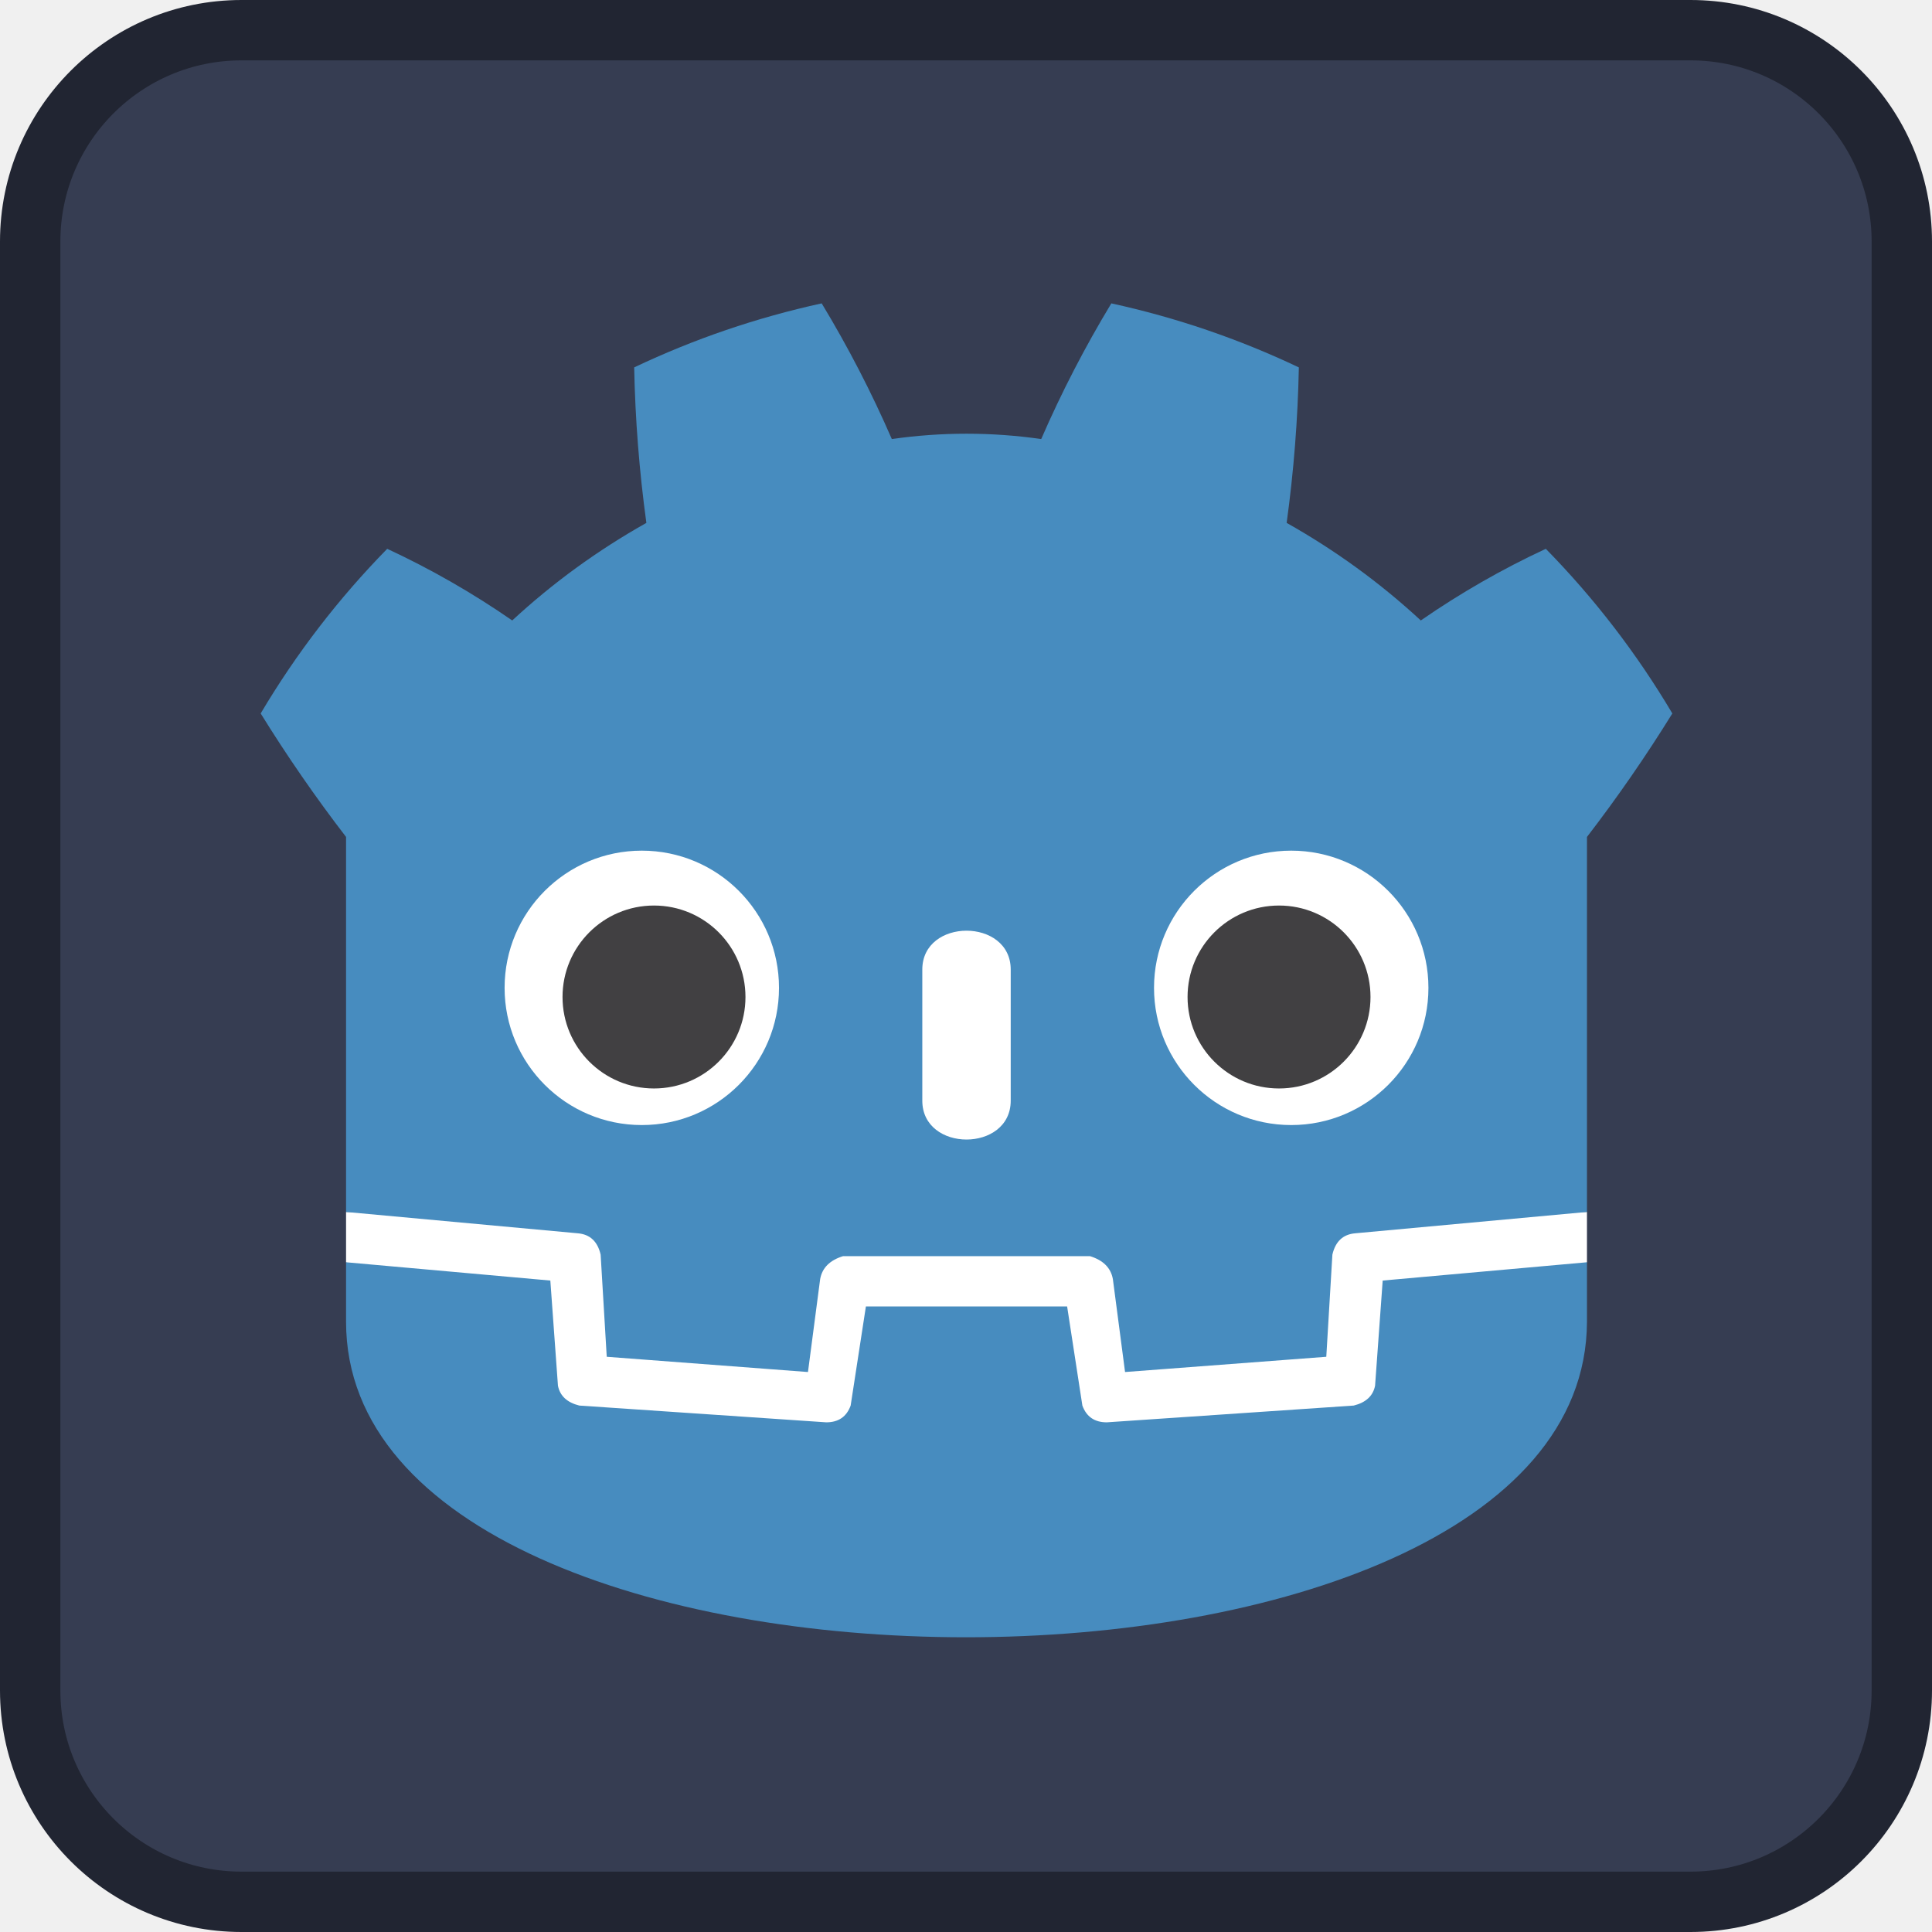
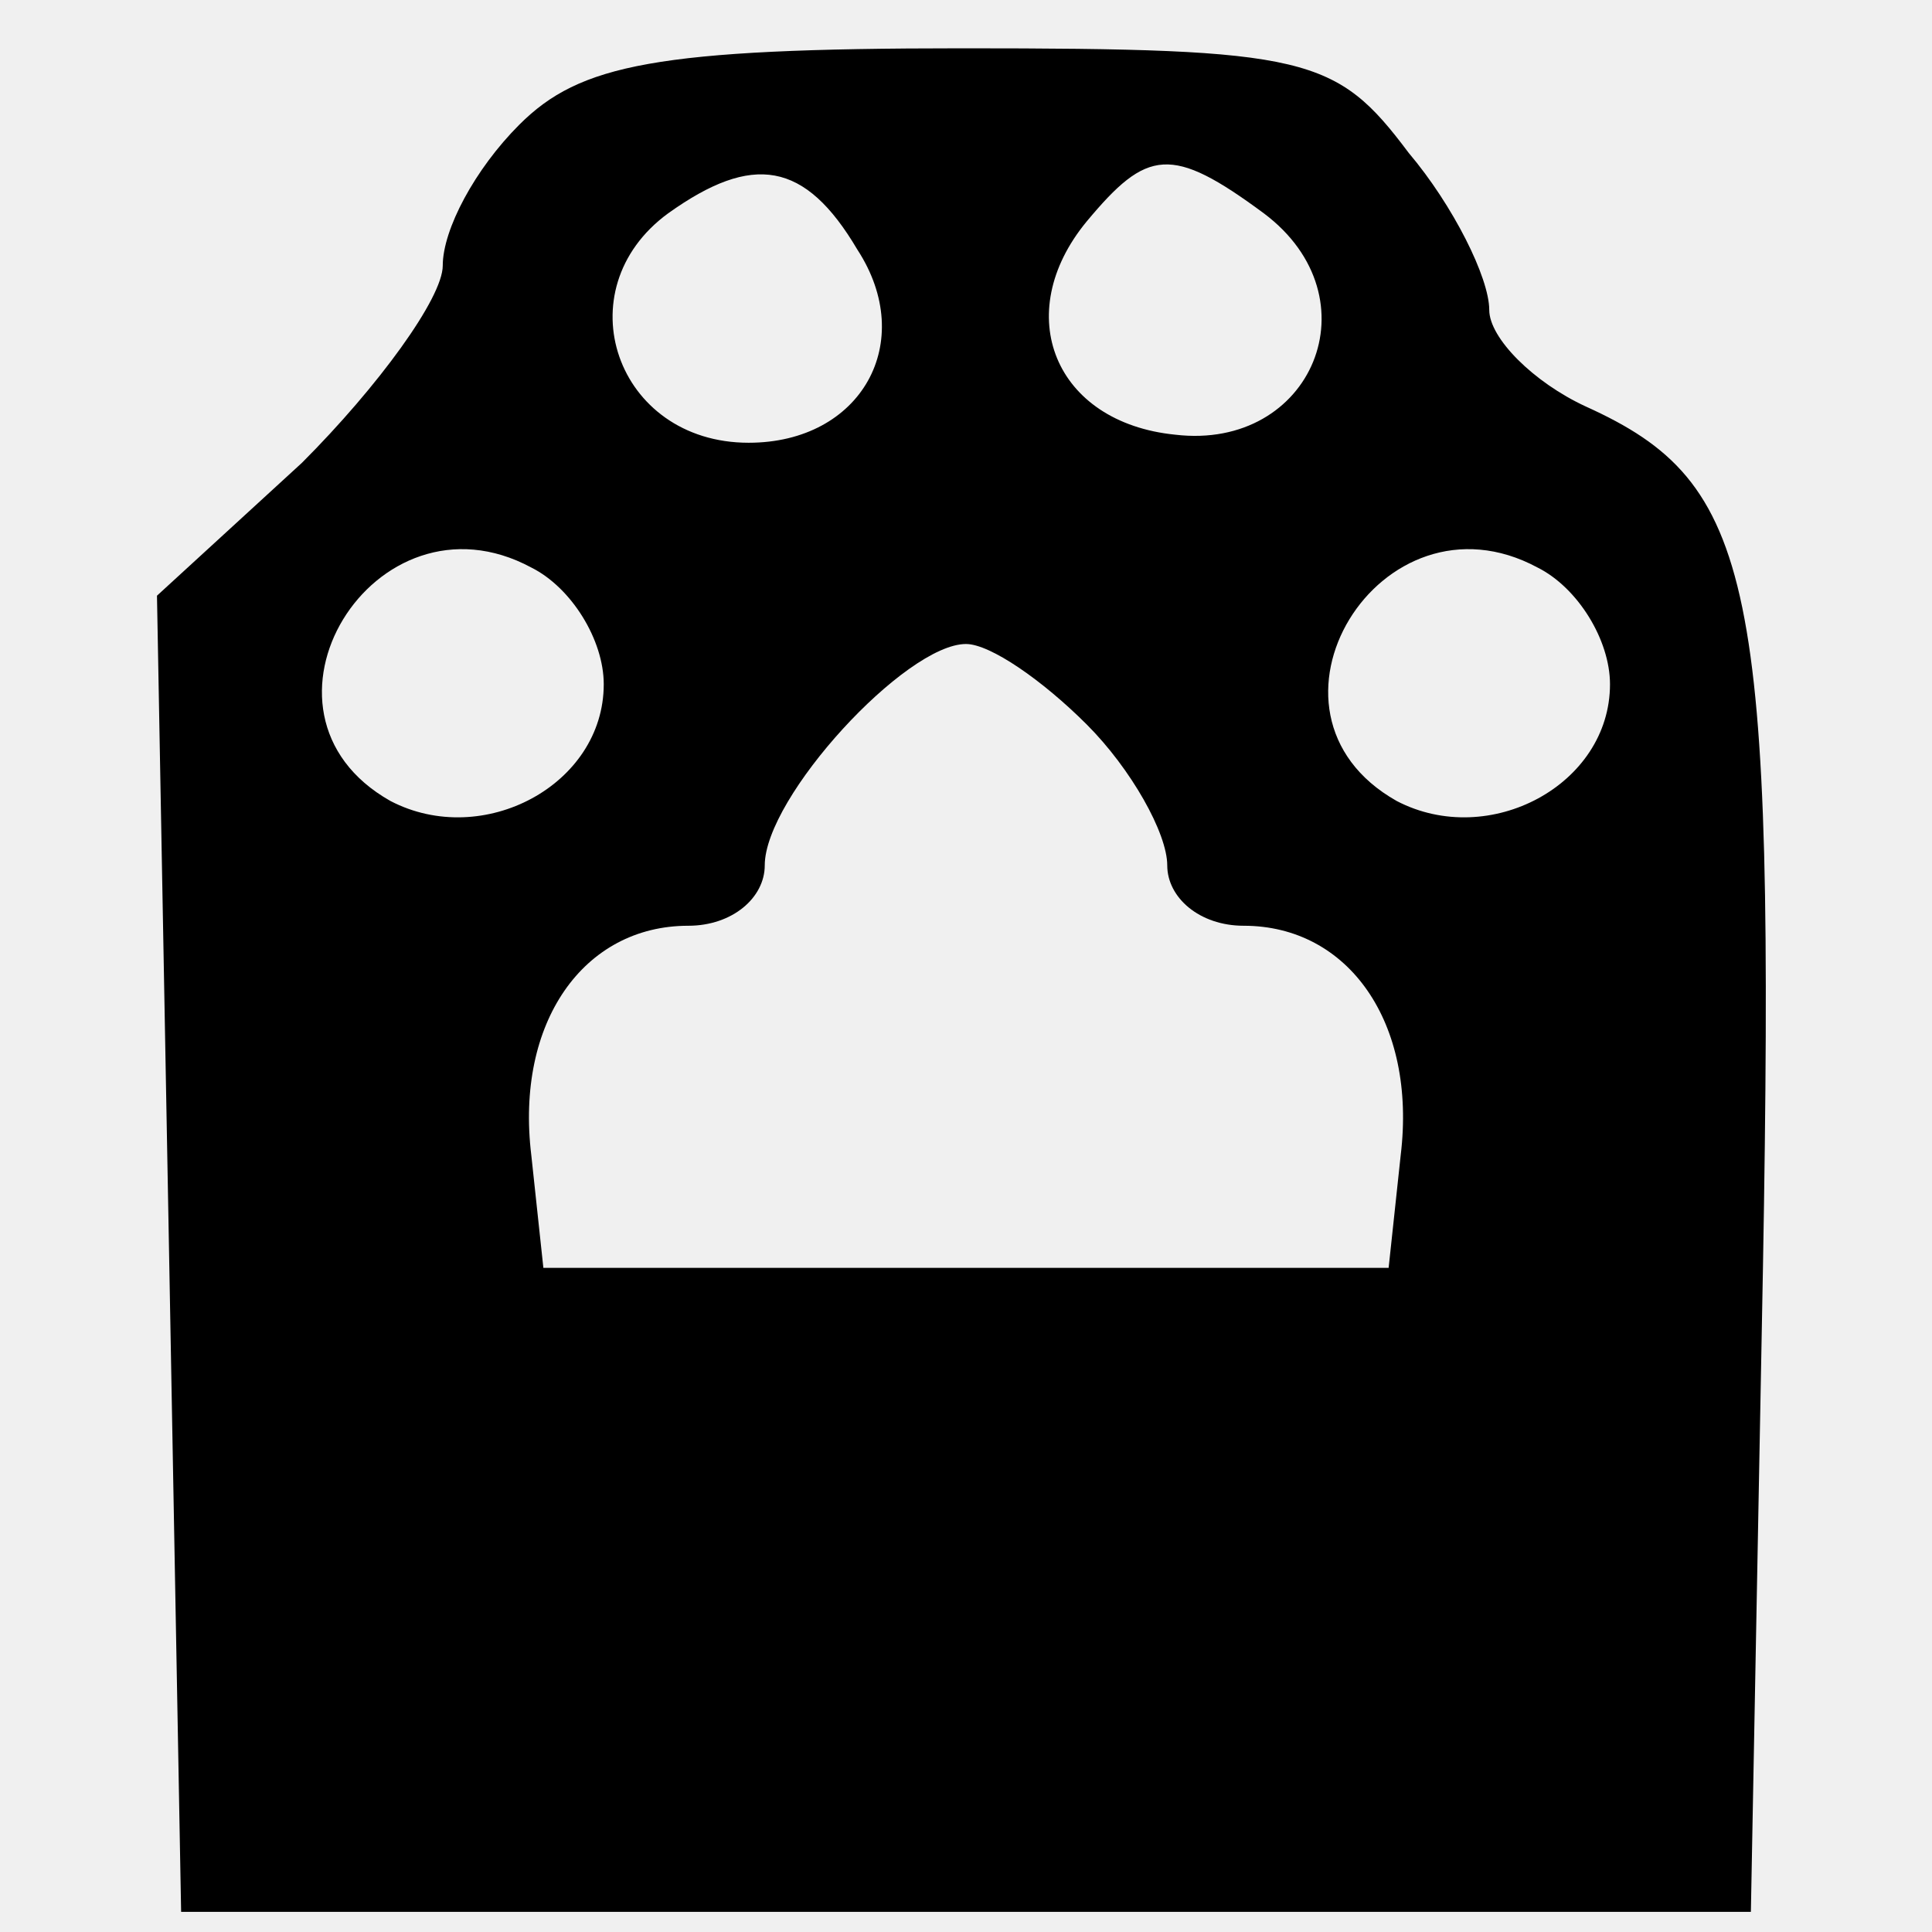
- <svg xmlns="http://www.w3.org/2000/svg" width="128" height="128">
-   <rect width="124" height="124" x="2" y="2" fill="#363d52" stroke="#212532" stroke-width="4" rx="14" />
-   <g fill="#fff" transform="translate(12.322 12.322)scale(.101)">
-     <path d="M105 673v33q407 354 814 0v-33z" />
-     <path fill="#478cbf" d="m105 673 152 14q12 1 15 14l4 67 132 10 8-61q2-11 15-15h162q13 4 15 15l8 61 132-10 4-67q3-13 15-14l152-14V427q30-39 56-81-35-59-83-108-43 20-82 47-40-37-88-64 7-51 8-102-59-28-123-42-26 43-46 89-49-7-98 0-20-46-46-89-64 14-123 42 1 51 8 102-48 27-88 64-39-27-82-47-48 49-83 108 26 42 56 81zm0 33v39c0 276 813 276 814 0v-39l-134 12-5 69q-2 10-14 13l-162 11q-12 0-16-11l-10-65H446l-10 65q-4 11-16 11l-162-11q-12-3-14-13l-5-69z" />
-     <path d="M483 600c0 34 58 34 58 0v-86c0-34-58-34-58 0z" />
-     <circle cx="725" cy="526" r="90" />
-     <circle cx="299" cy="526" r="90" />
-   </g>
-   <g fill="#414042" transform="translate(12.322 12.322)scale(.101)">
-     <circle cx="307" cy="532" r="60" />
-     <circle cx="717" cy="532" r="60" />
+ <svg xmlns="http://www.w3.org/2000/svg" version="1.0" width="48pt" height="48pt" viewBox="0 0 48 48" preserveAspectRatio="xMidYMid meet">
+   <g transform="translate(0,48) scale(0.1,-0.1)" fill="#000000" stroke="none">
+     <path d="M129 449 c-11 -11 -19 -26 -19 -35 0 -8 -16 -30 -35 -49 l-36 -33 3 -163 3 -164 195 0 195 0 3 160 c3 171 -2 195 -44 214 -13 6 -24 17 -24 24 0 8 -9 26 -20 39 -18 24 -25 26 -111 26 -76 0 -95 -4 -110 -19z m84 -31 c15 -23 1 -48 -27 -48 -33 0 -46 38 -20 57 21 15 34 13 47 -9z m101 9 c28 -21 12 -59 -22 -55 -30 3 -41 30 -22 53 15 18 21 19 44 2z m-164 -117 c0 -25 -30 -41 -53 -29 -39 22 -4 79 35 58 10 -5 18 -18 18 -29z m250 0 c0 -25 -30 -41 -53 -29 -39 22 -4 79 35 58 10 -5 18 -18 18 -29z m-130 -10 c11 -11 20 -27 20 -35 0 -8 8 -15 19 -15 26 0 43 -24 39 -57 l-3 -28 -105 0 -105 0 -3 28 c-4 33 13 57 39 57 11 0 19 7 19 15 0 17 35 55 50 55 6 0 19 -9 30 -20z" />
  </g>
</svg>
